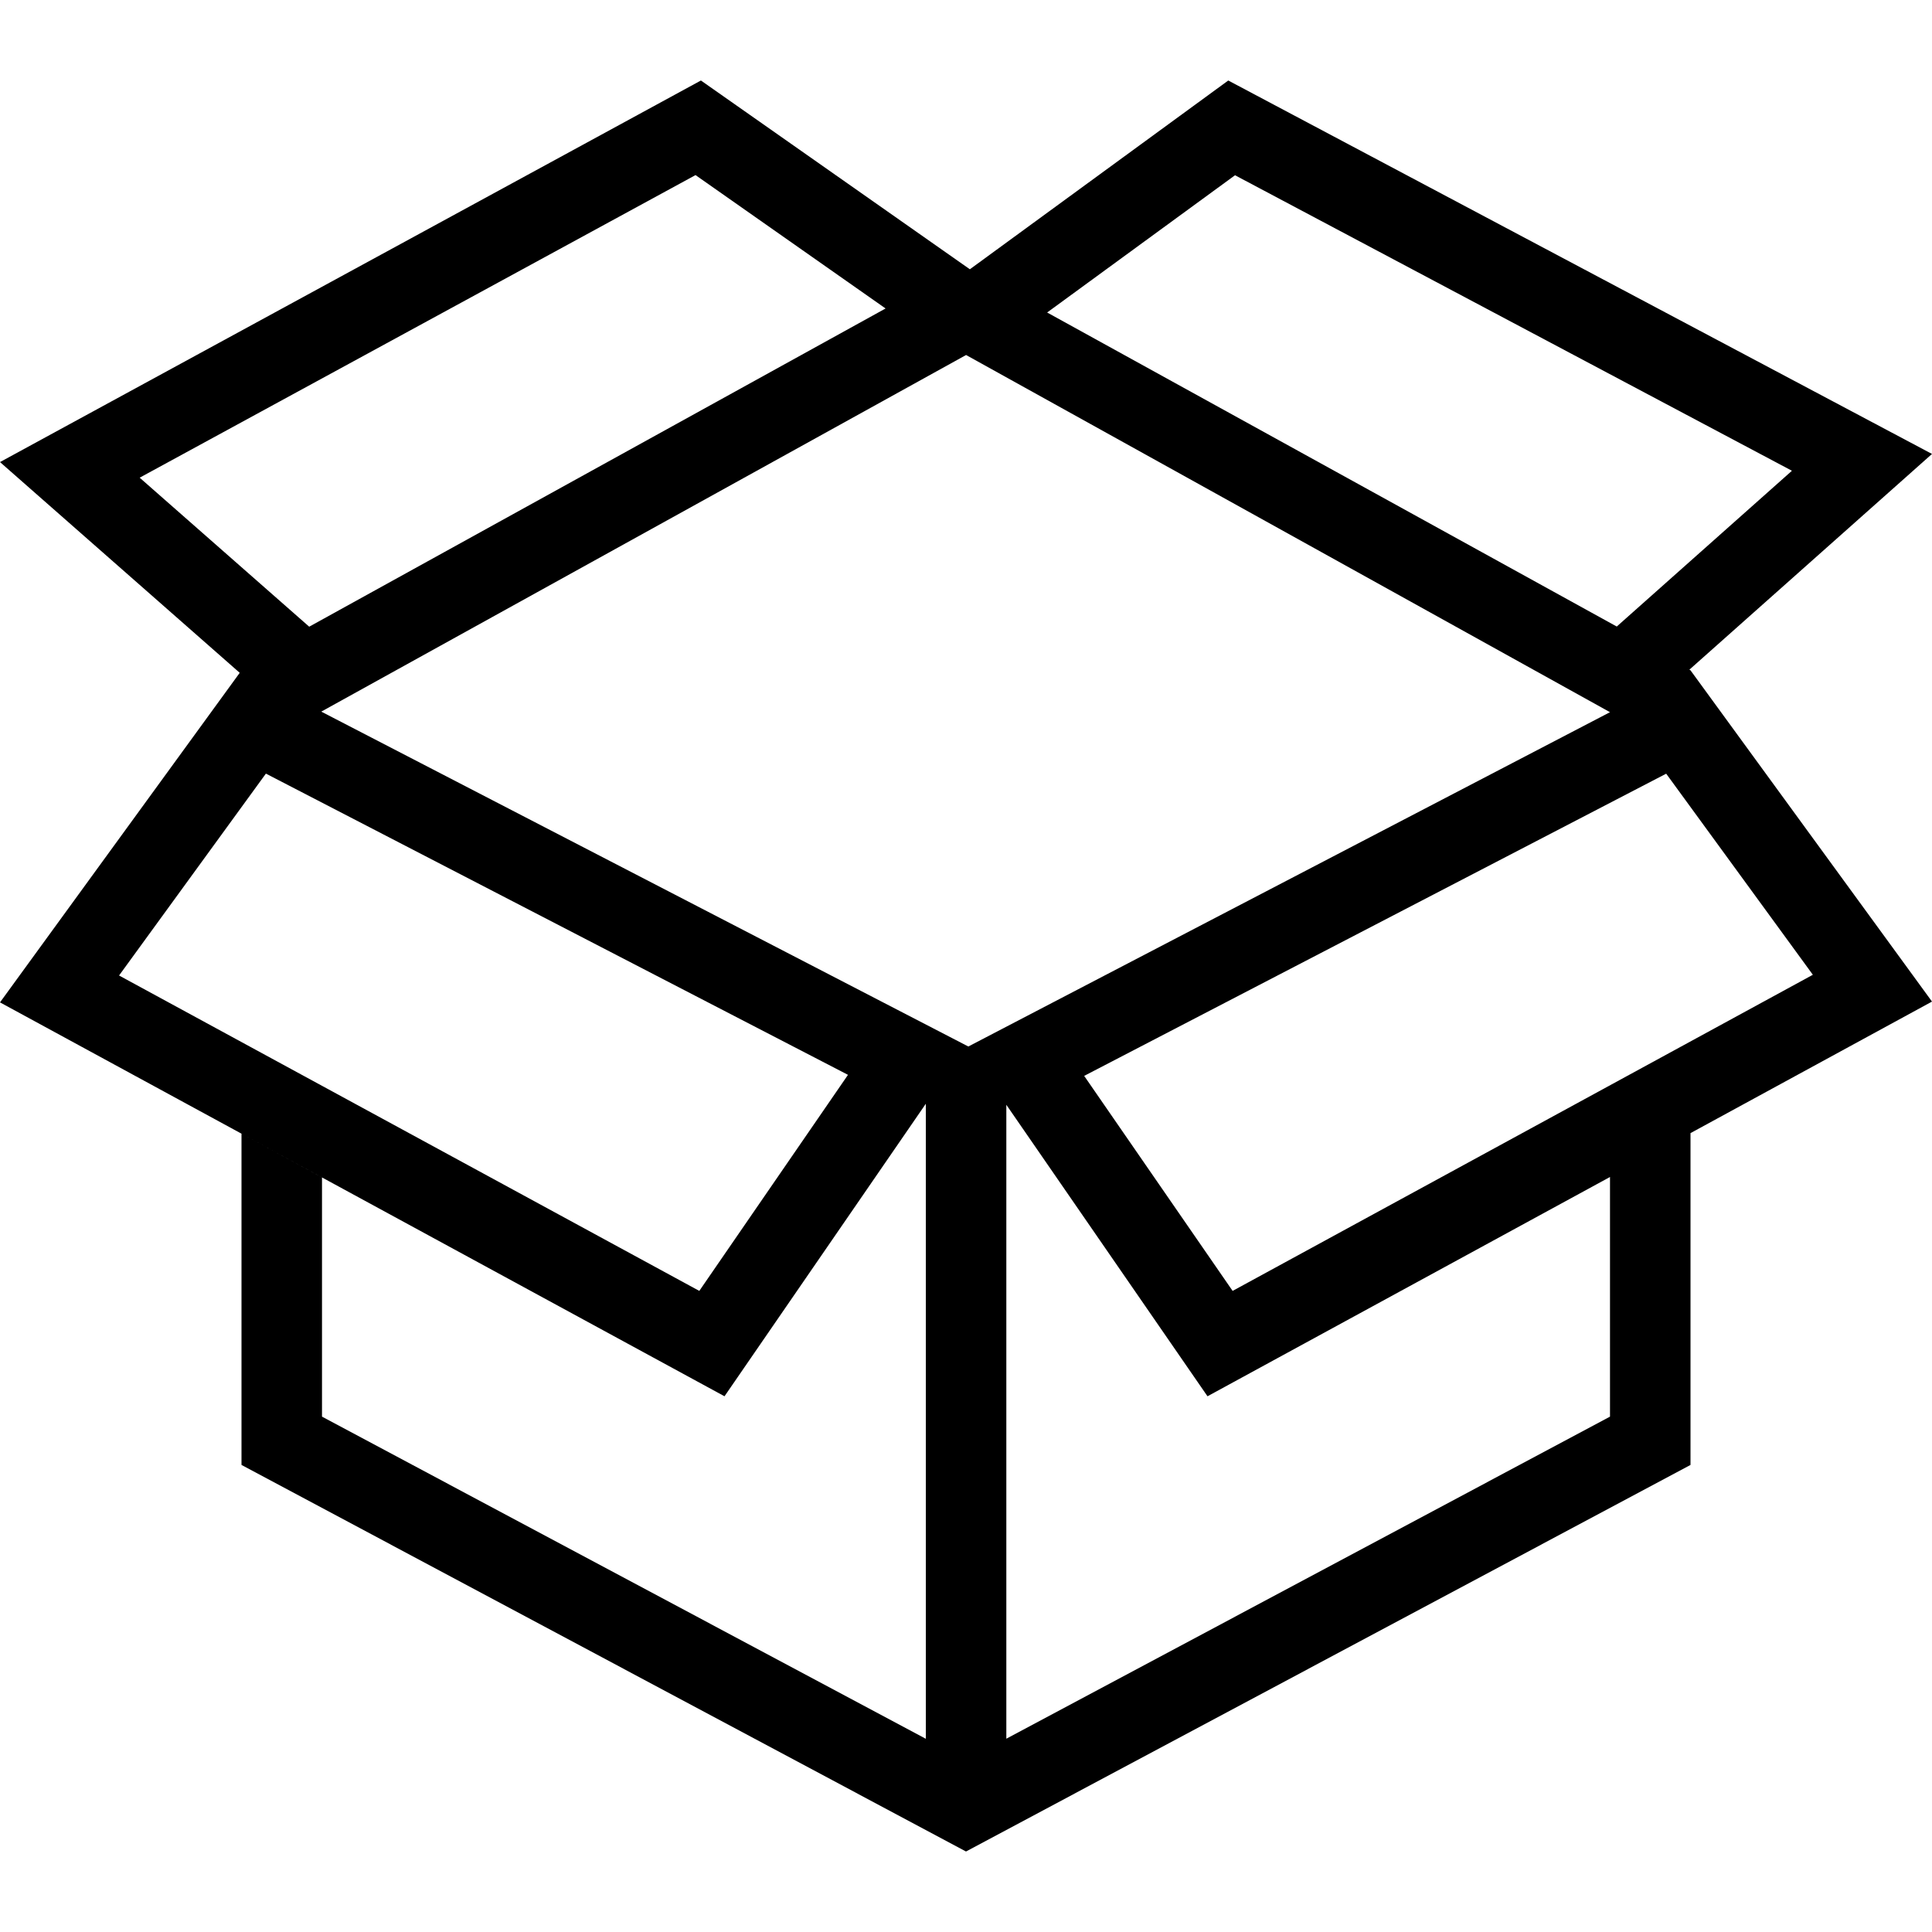
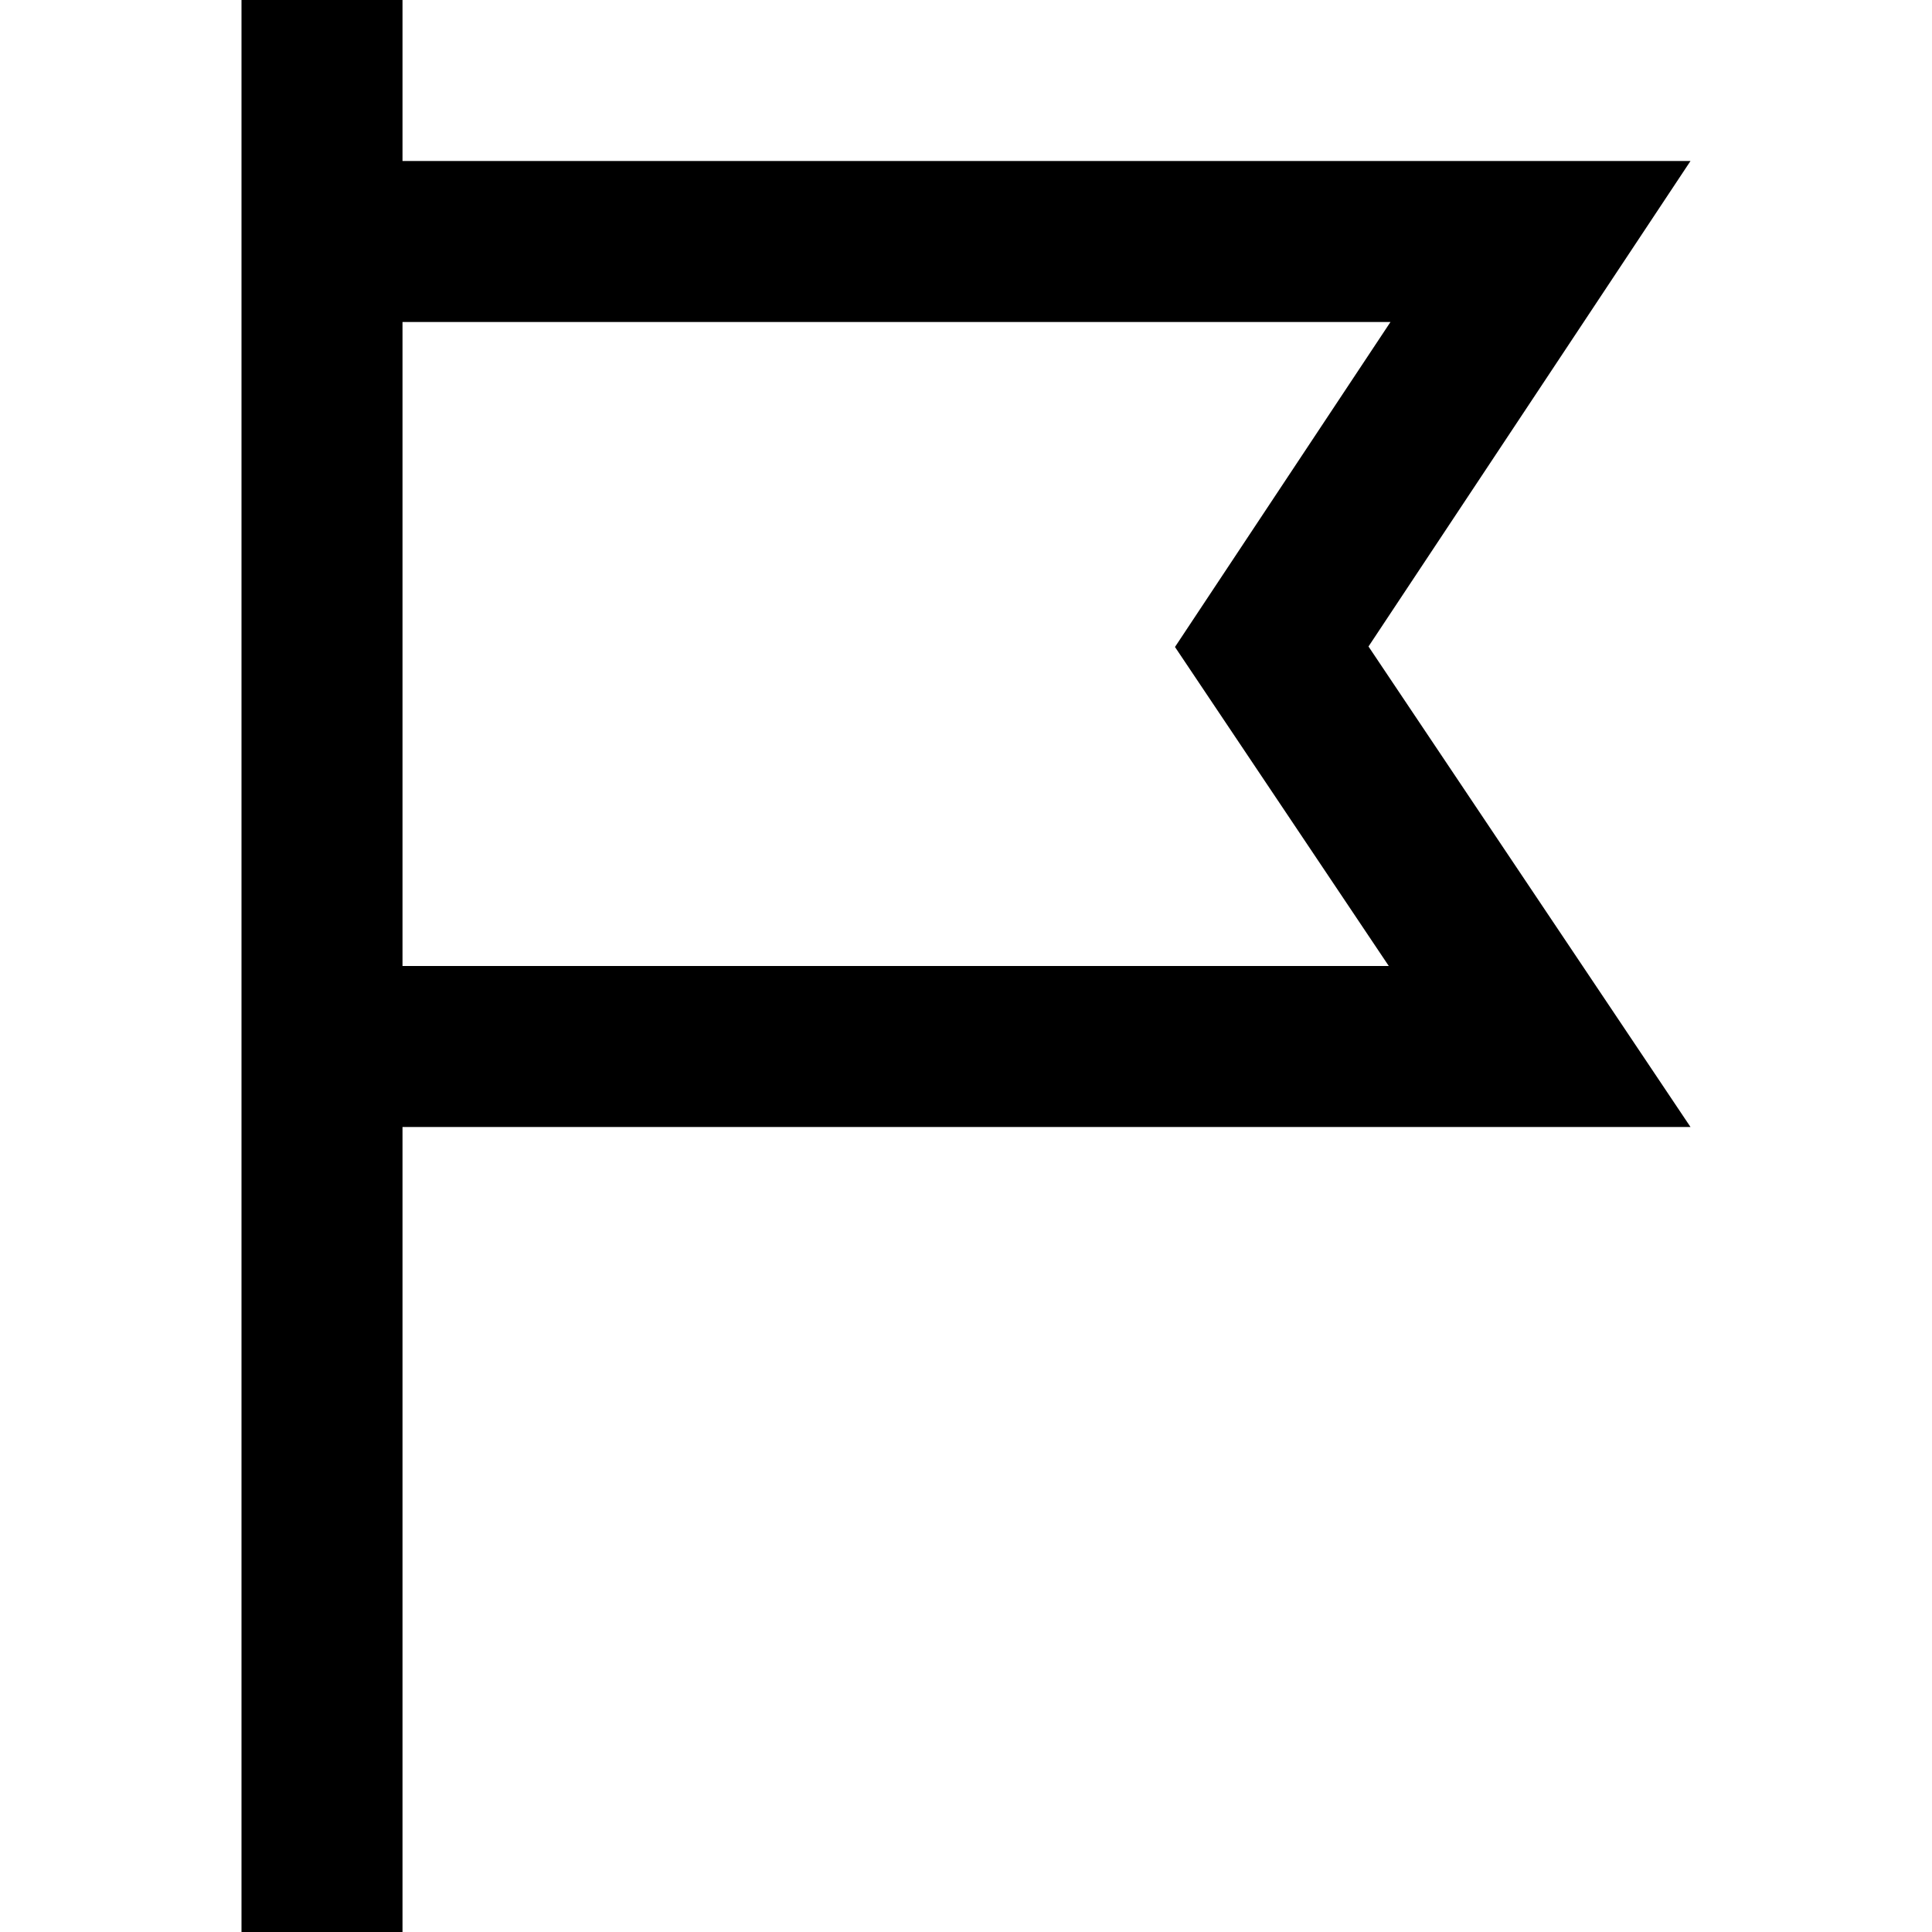
- <svg xmlns="http://www.w3.org/2000/svg" width="24" height="24" fill-rule="evenodd" clip-rule="evenodd">
-   <path d="M2.978 8.358l-2.978-2.618 8.707-4.74 3.341 2.345 3.21-2.345 8.742 4.639-3.014 2.68.014.008 3 4.115-3 1.634v4.122l-9 4.802-9-4.802v-4.115l1 .544v2.971l7.501 4.002v-7.889l-2.501 3.634-9-4.893 2.978-4.094zm9.523 5.366v7.875l7.499-4.001v-2.977l-5 2.724-2.499-3.621zm-11.022-1.606l7.208 3.918 1.847-2.684-7.231-3.742-1.824 2.508zm11.989 1.247l1.844 2.671 7.208-3.927-1.822-2.498-7.23 3.754zm-9.477-4.525l8.01-4.43 7.999 4.437-7.971 4.153-8.038-4.16zm-2.256-2.906l2.106 1.851 7.16-3.953-2.361-1.657-6.905 3.759zm11.273-2.052l7.076 3.901 2.176-1.935-6.918-3.671-2.334 1.705z" />
+ <svg xmlns="http://www.w3.org/2000/svg" width="24" height="24" viewBox="0 0 24 24">
+   <path d="M17 8.031l4-6.031h-16v-2h-2v24h2v-10h16l-4-5.969zm-12-4.031h12.273l-2.677 4.037 2.656 3.963h-12.252v-8z" />
</svg>
